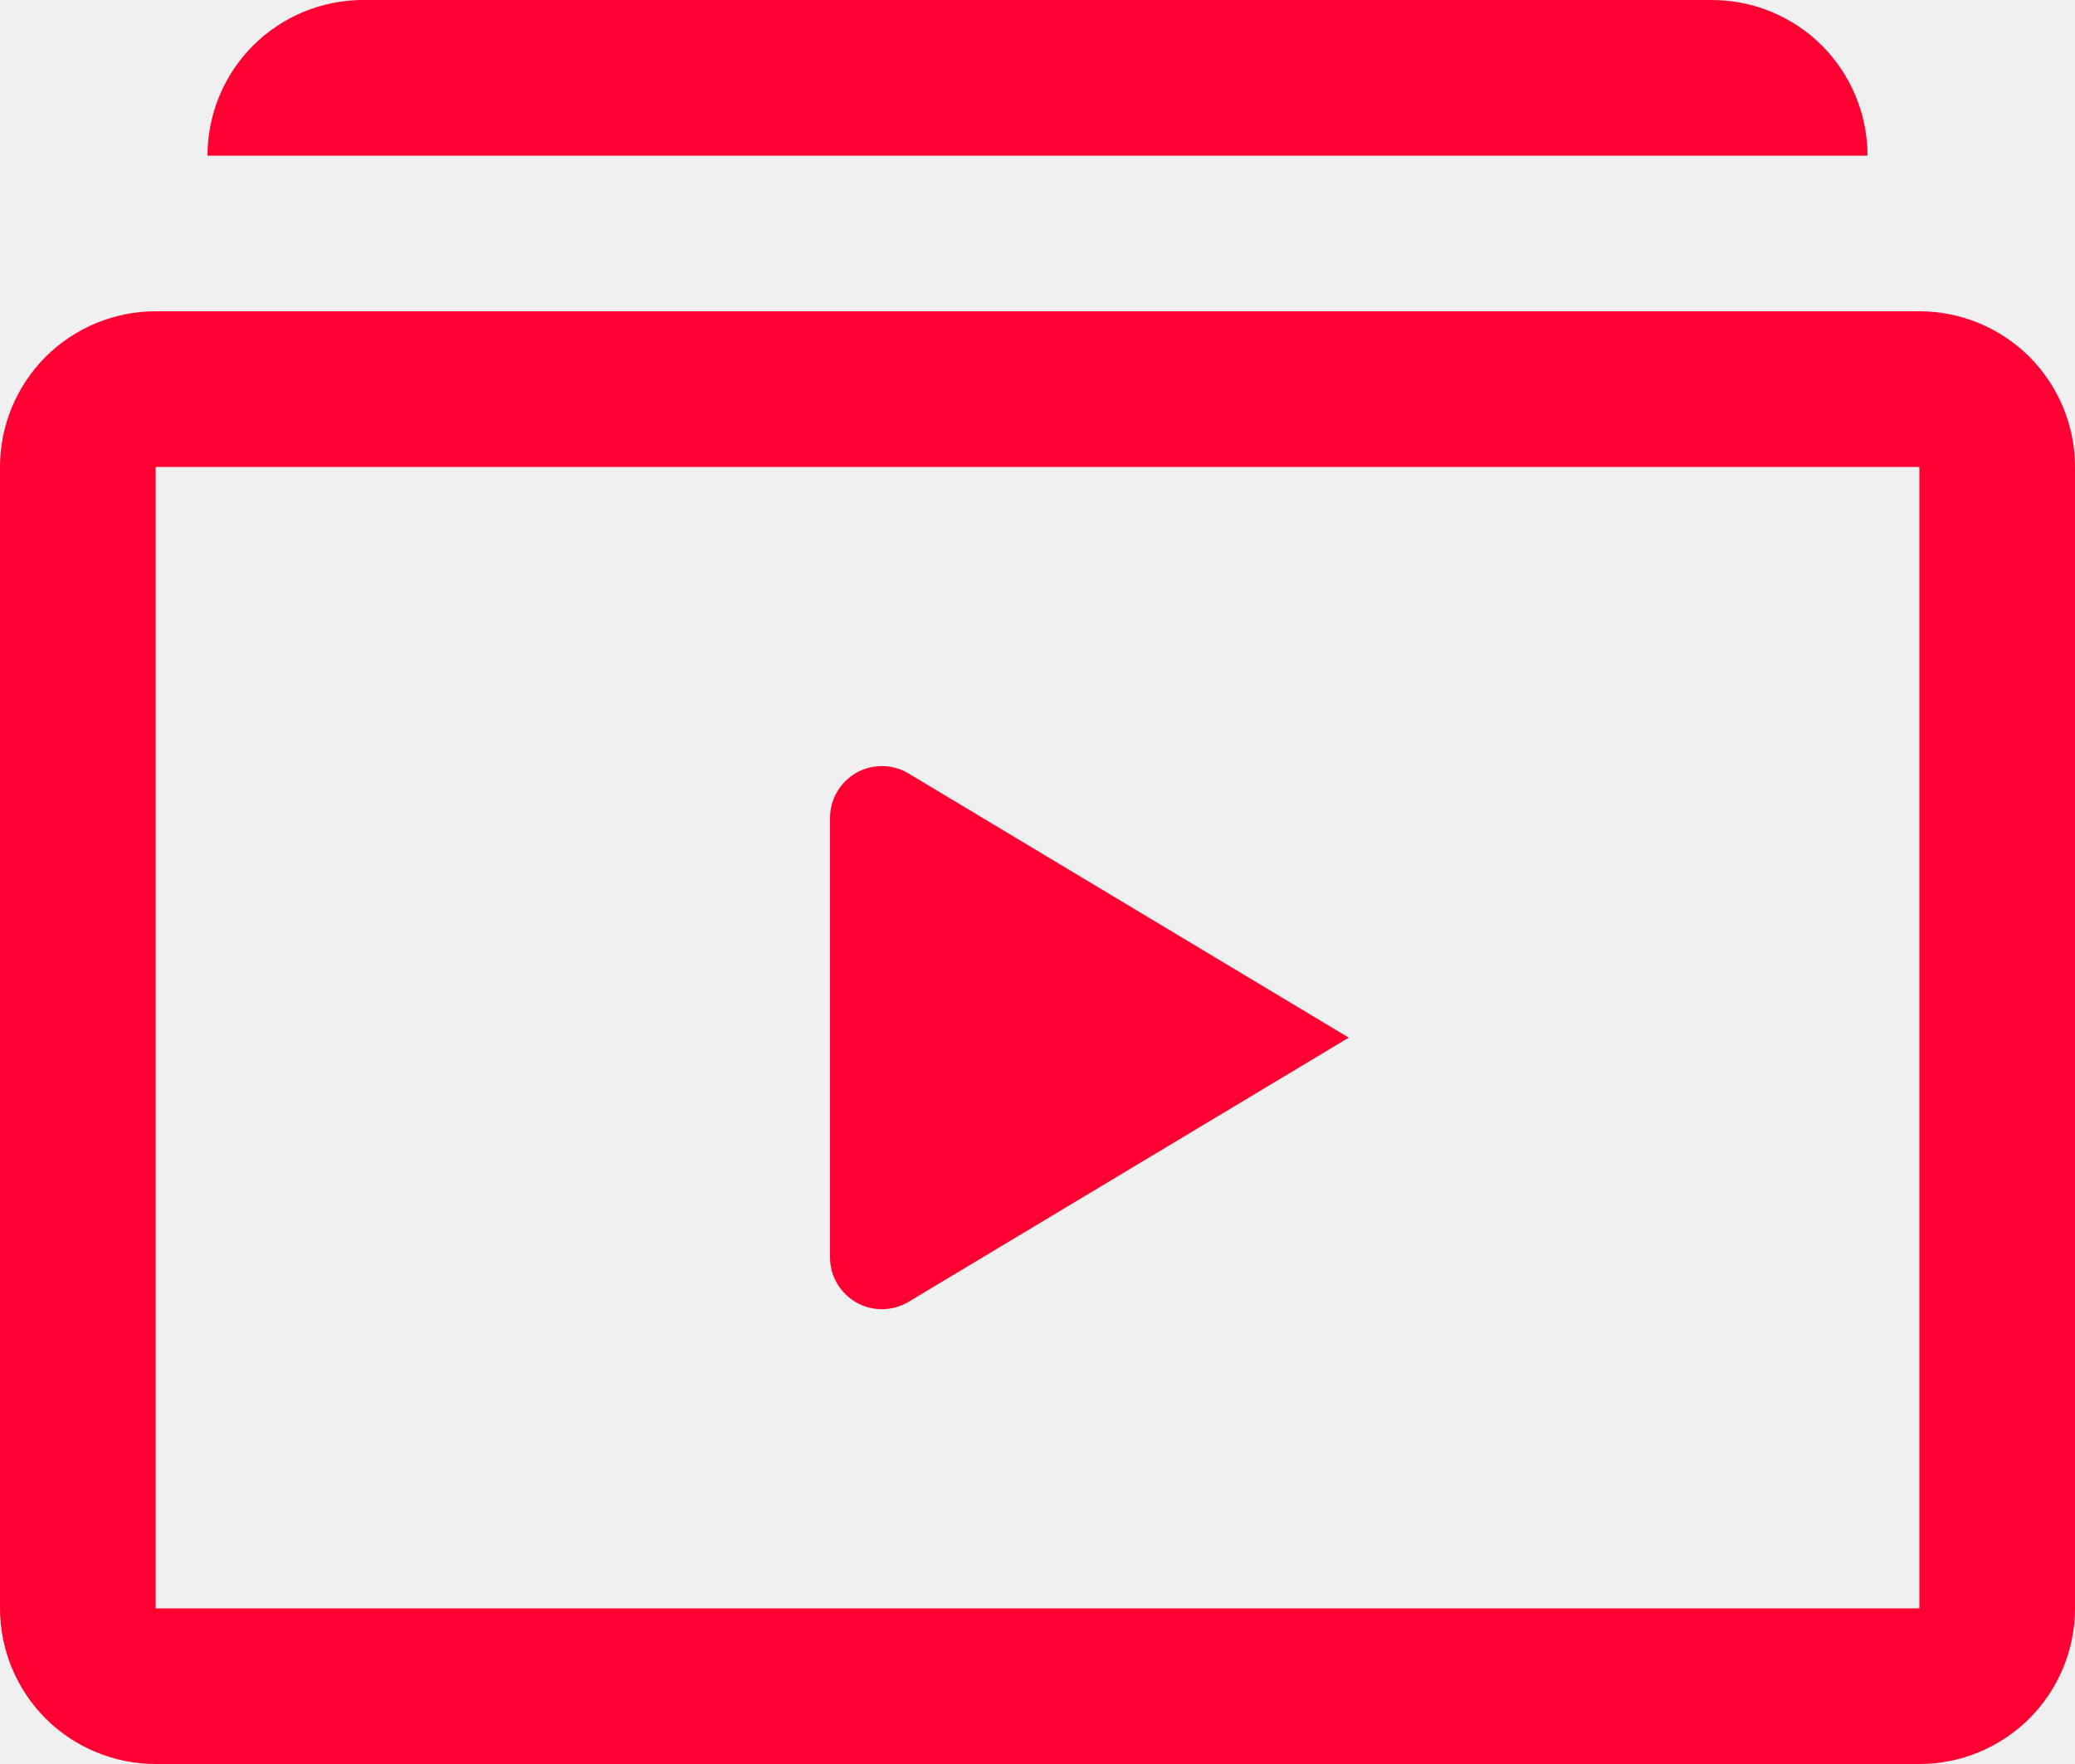
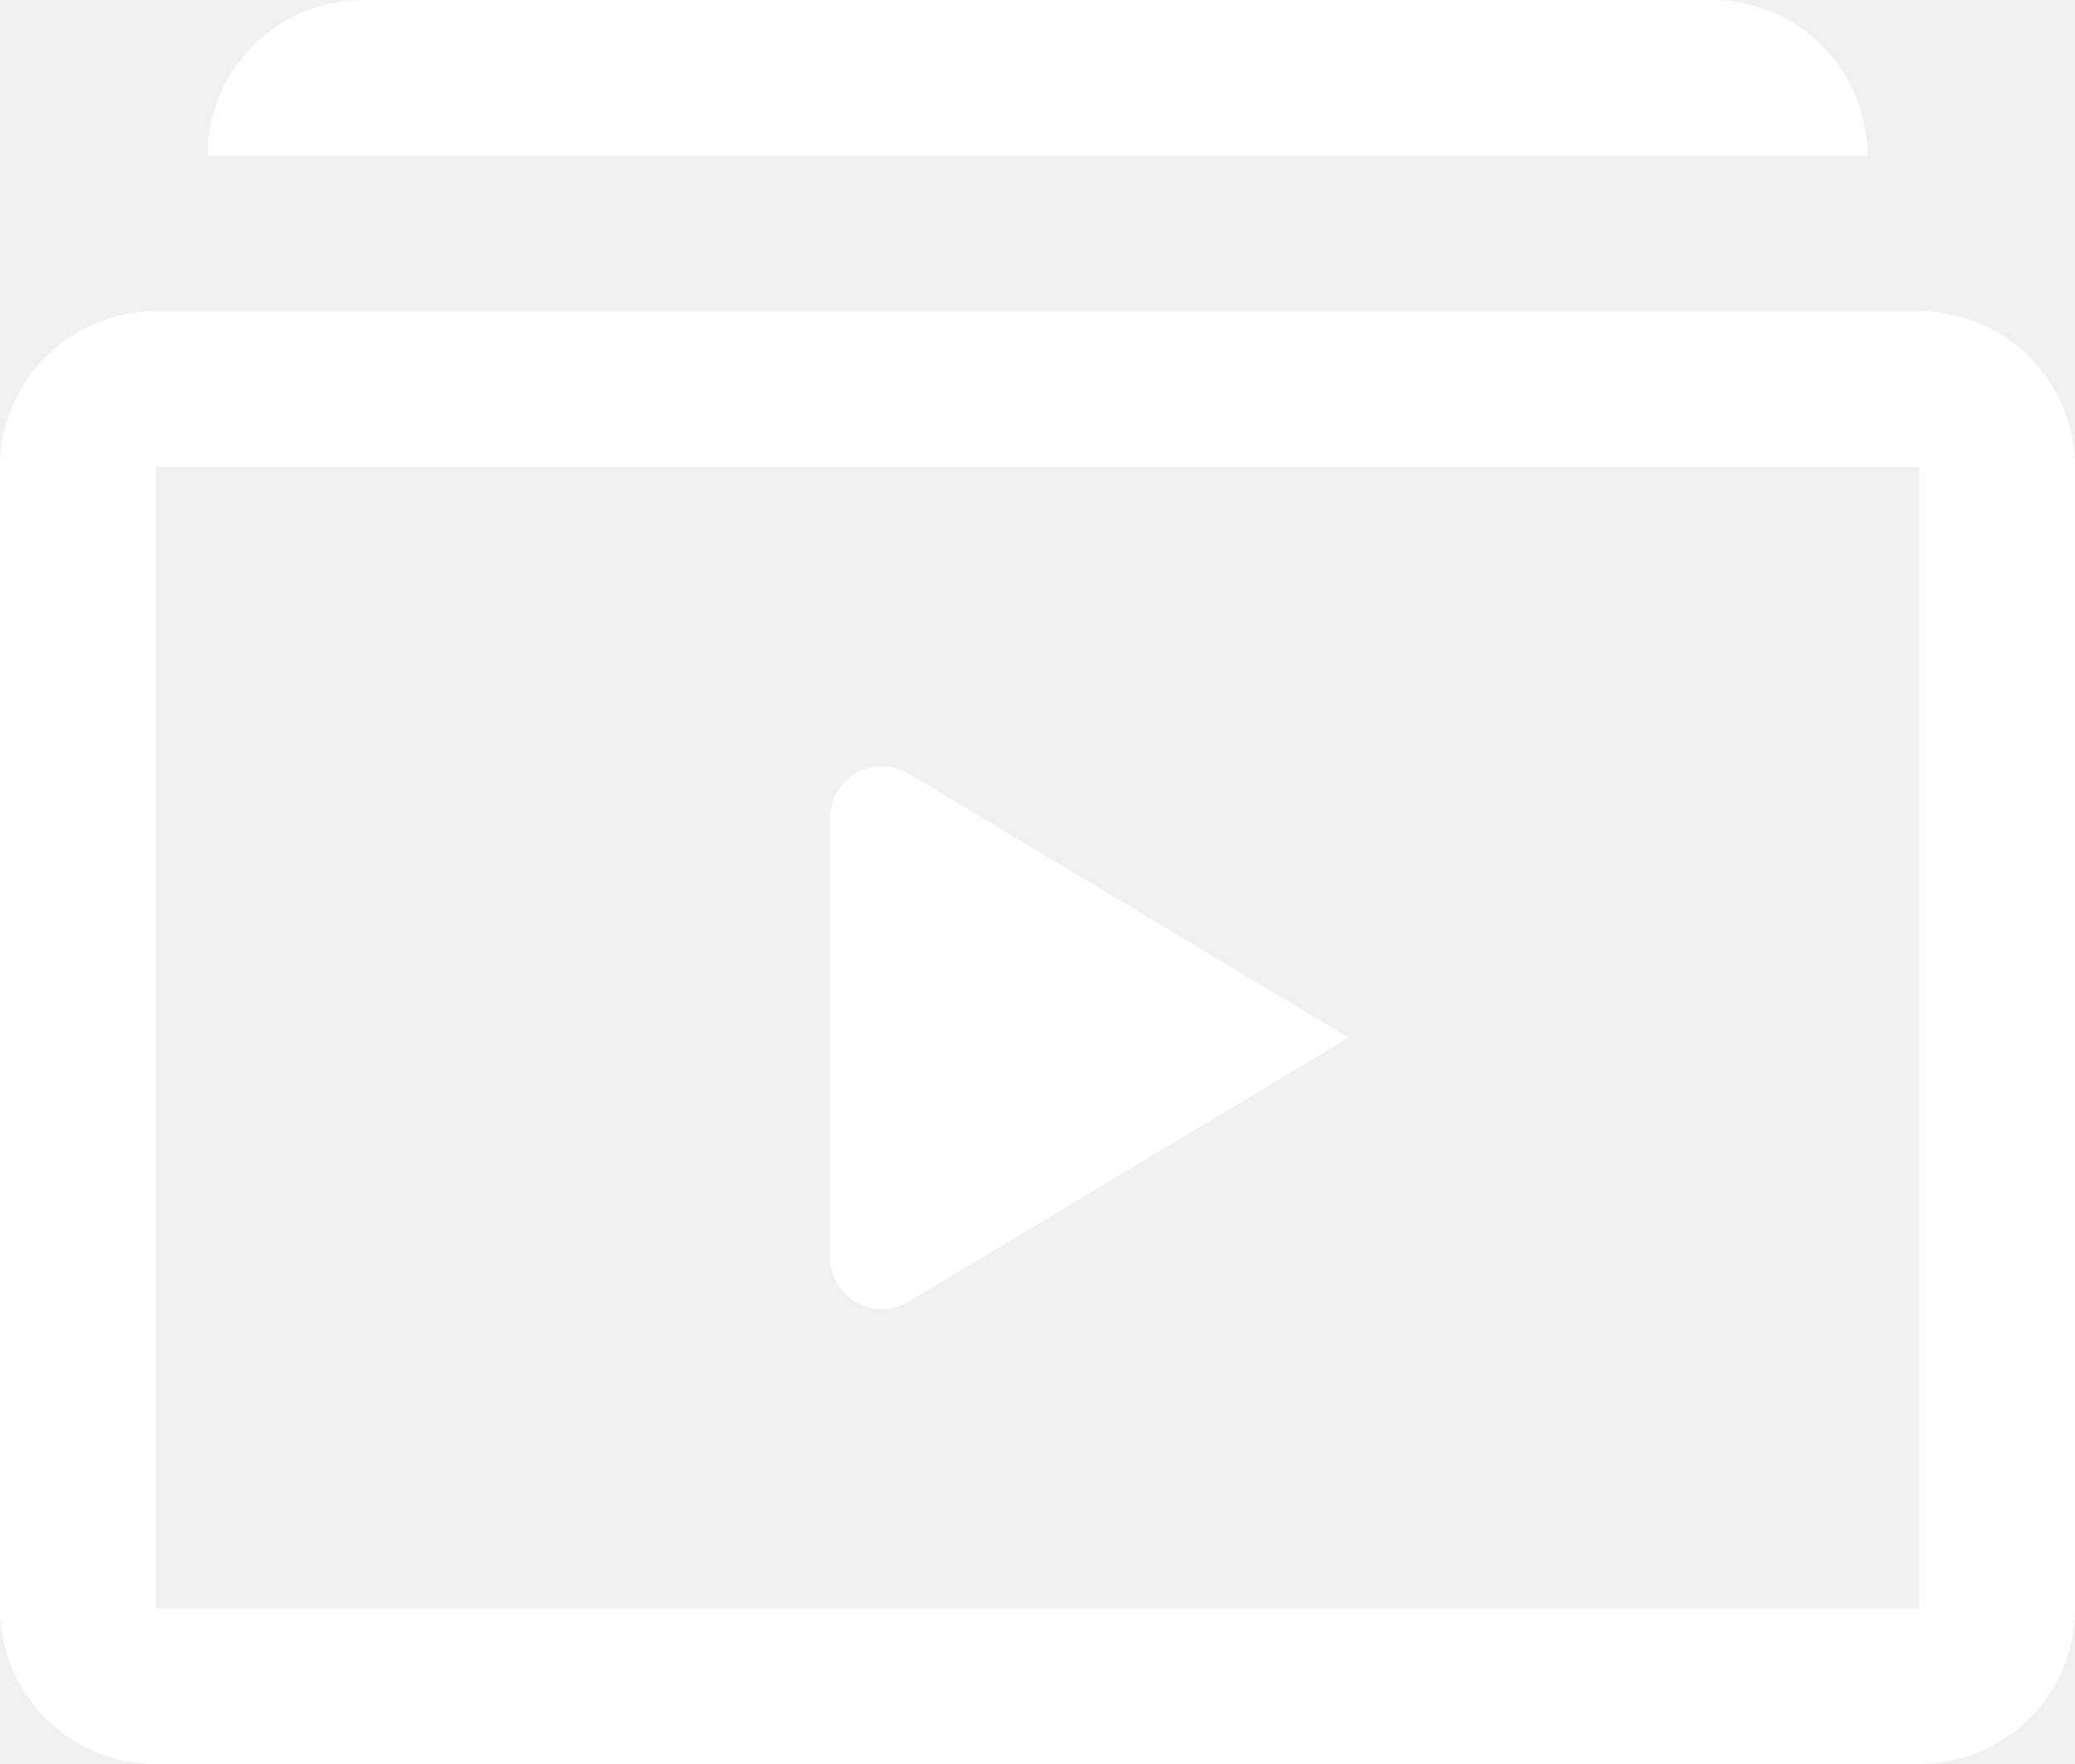
<svg xmlns="http://www.w3.org/2000/svg" width="20" height="17" viewBox="0 0 20 17" fill="none">
-   <path fill-rule="evenodd" clip-rule="evenodd" d="M2 1.5C2 1.102 2.158 0.721 2.439 0.439C2.721 0.158 3.102 0 3.5 0H16.5C16.898 0 17.279 0.158 17.561 0.439C17.842 0.721 18 1.102 18 1.5H2ZM18.5 4.5H1.5V15.5H18.5V4.5ZM1.5 3C1.102 3 0.721 3.158 0.439 3.439C0.158 3.721 0 4.102 0 4.5V15.5C0 15.898 0.158 16.279 0.439 16.561C0.721 16.842 1.102 17 1.5 17H18.5C18.898 17 19.279 16.842 19.561 16.561C19.842 16.279 20 15.898 20 15.5V4.5C20 4.102 19.842 3.721 19.561 3.439C19.279 3.158 18.898 3 18.5 3H1.5ZM8.757 7.454C8.681 7.408 8.594 7.384 8.506 7.383C8.417 7.382 8.33 7.404 8.253 7.448C8.176 7.492 8.112 7.555 8.068 7.632C8.023 7.708 8 7.795 8 7.884V12.117C8 12.206 8.023 12.292 8.068 12.369C8.113 12.445 8.177 12.508 8.253 12.552C8.33 12.596 8.418 12.618 8.506 12.617C8.595 12.616 8.681 12.591 8.757 12.546L13 10L8.757 7.454Z" fill="#FF0033" />
+   <path fill-rule="evenodd" clip-rule="evenodd" d="M2 1.5C2 1.102 2.158 0.721 2.439 0.439C2.721 0.158 3.102 0 3.5 0H16.5C16.898 0 17.279 0.158 17.561 0.439C17.842 0.721 18 1.102 18 1.5H2ZM18.5 4.5H1.5V15.5H18.5V4.5ZM1.5 3C1.102 3 0.721 3.158 0.439 3.439C0.158 3.721 0 4.102 0 4.5V15.5C0 15.898 0.158 16.279 0.439 16.561C0.721 16.842 1.102 17 1.5 17H18.5C18.898 17 19.279 16.842 19.561 16.561C19.842 16.279 20 15.898 20 15.5V4.5C20 4.102 19.842 3.721 19.561 3.439C19.279 3.158 18.898 3 18.5 3H1.5ZM8.757 7.454C8.681 7.408 8.594 7.384 8.506 7.383C8.417 7.382 8.33 7.404 8.253 7.448C8.176 7.492 8.112 7.555 8.068 7.632C8.023 7.708 8 7.795 8 7.884V12.117C8 12.206 8.023 12.292 8.068 12.369C8.113 12.445 8.177 12.508 8.253 12.552C8.33 12.596 8.418 12.618 8.506 12.617C8.595 12.616 8.681 12.591 8.757 12.546L13 10L8.757 7.454Z" fill="white" />
</svg>
